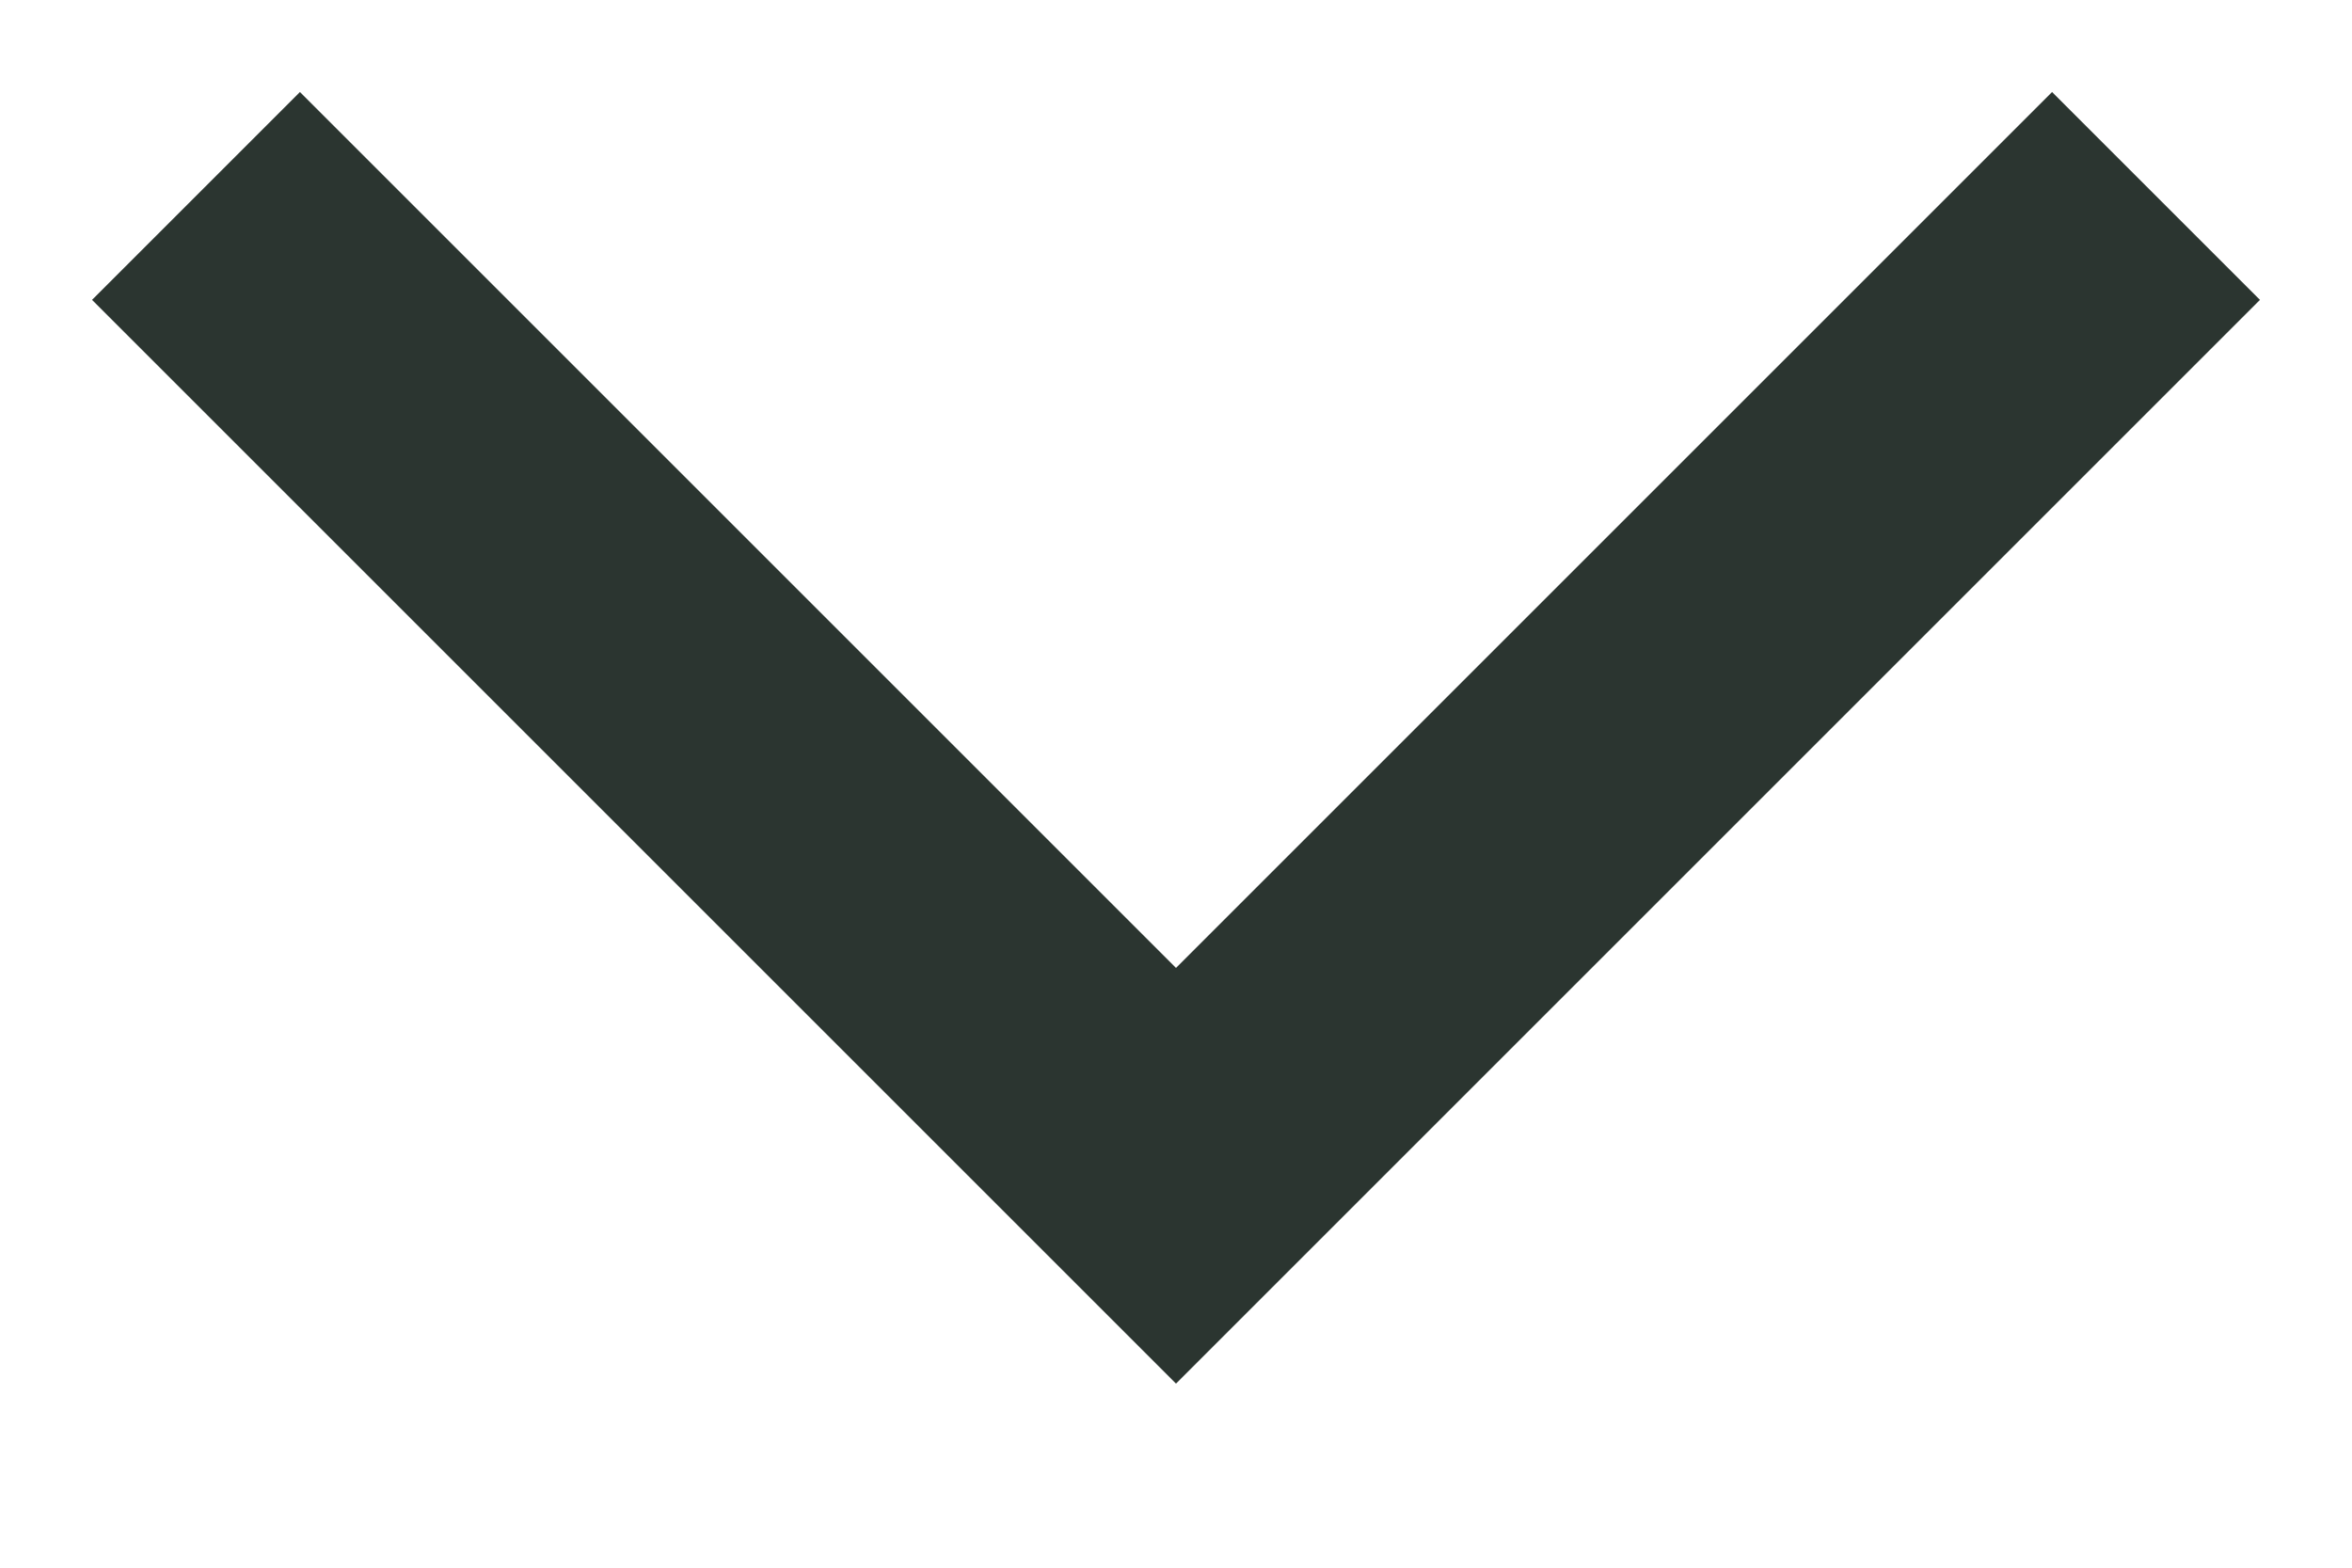
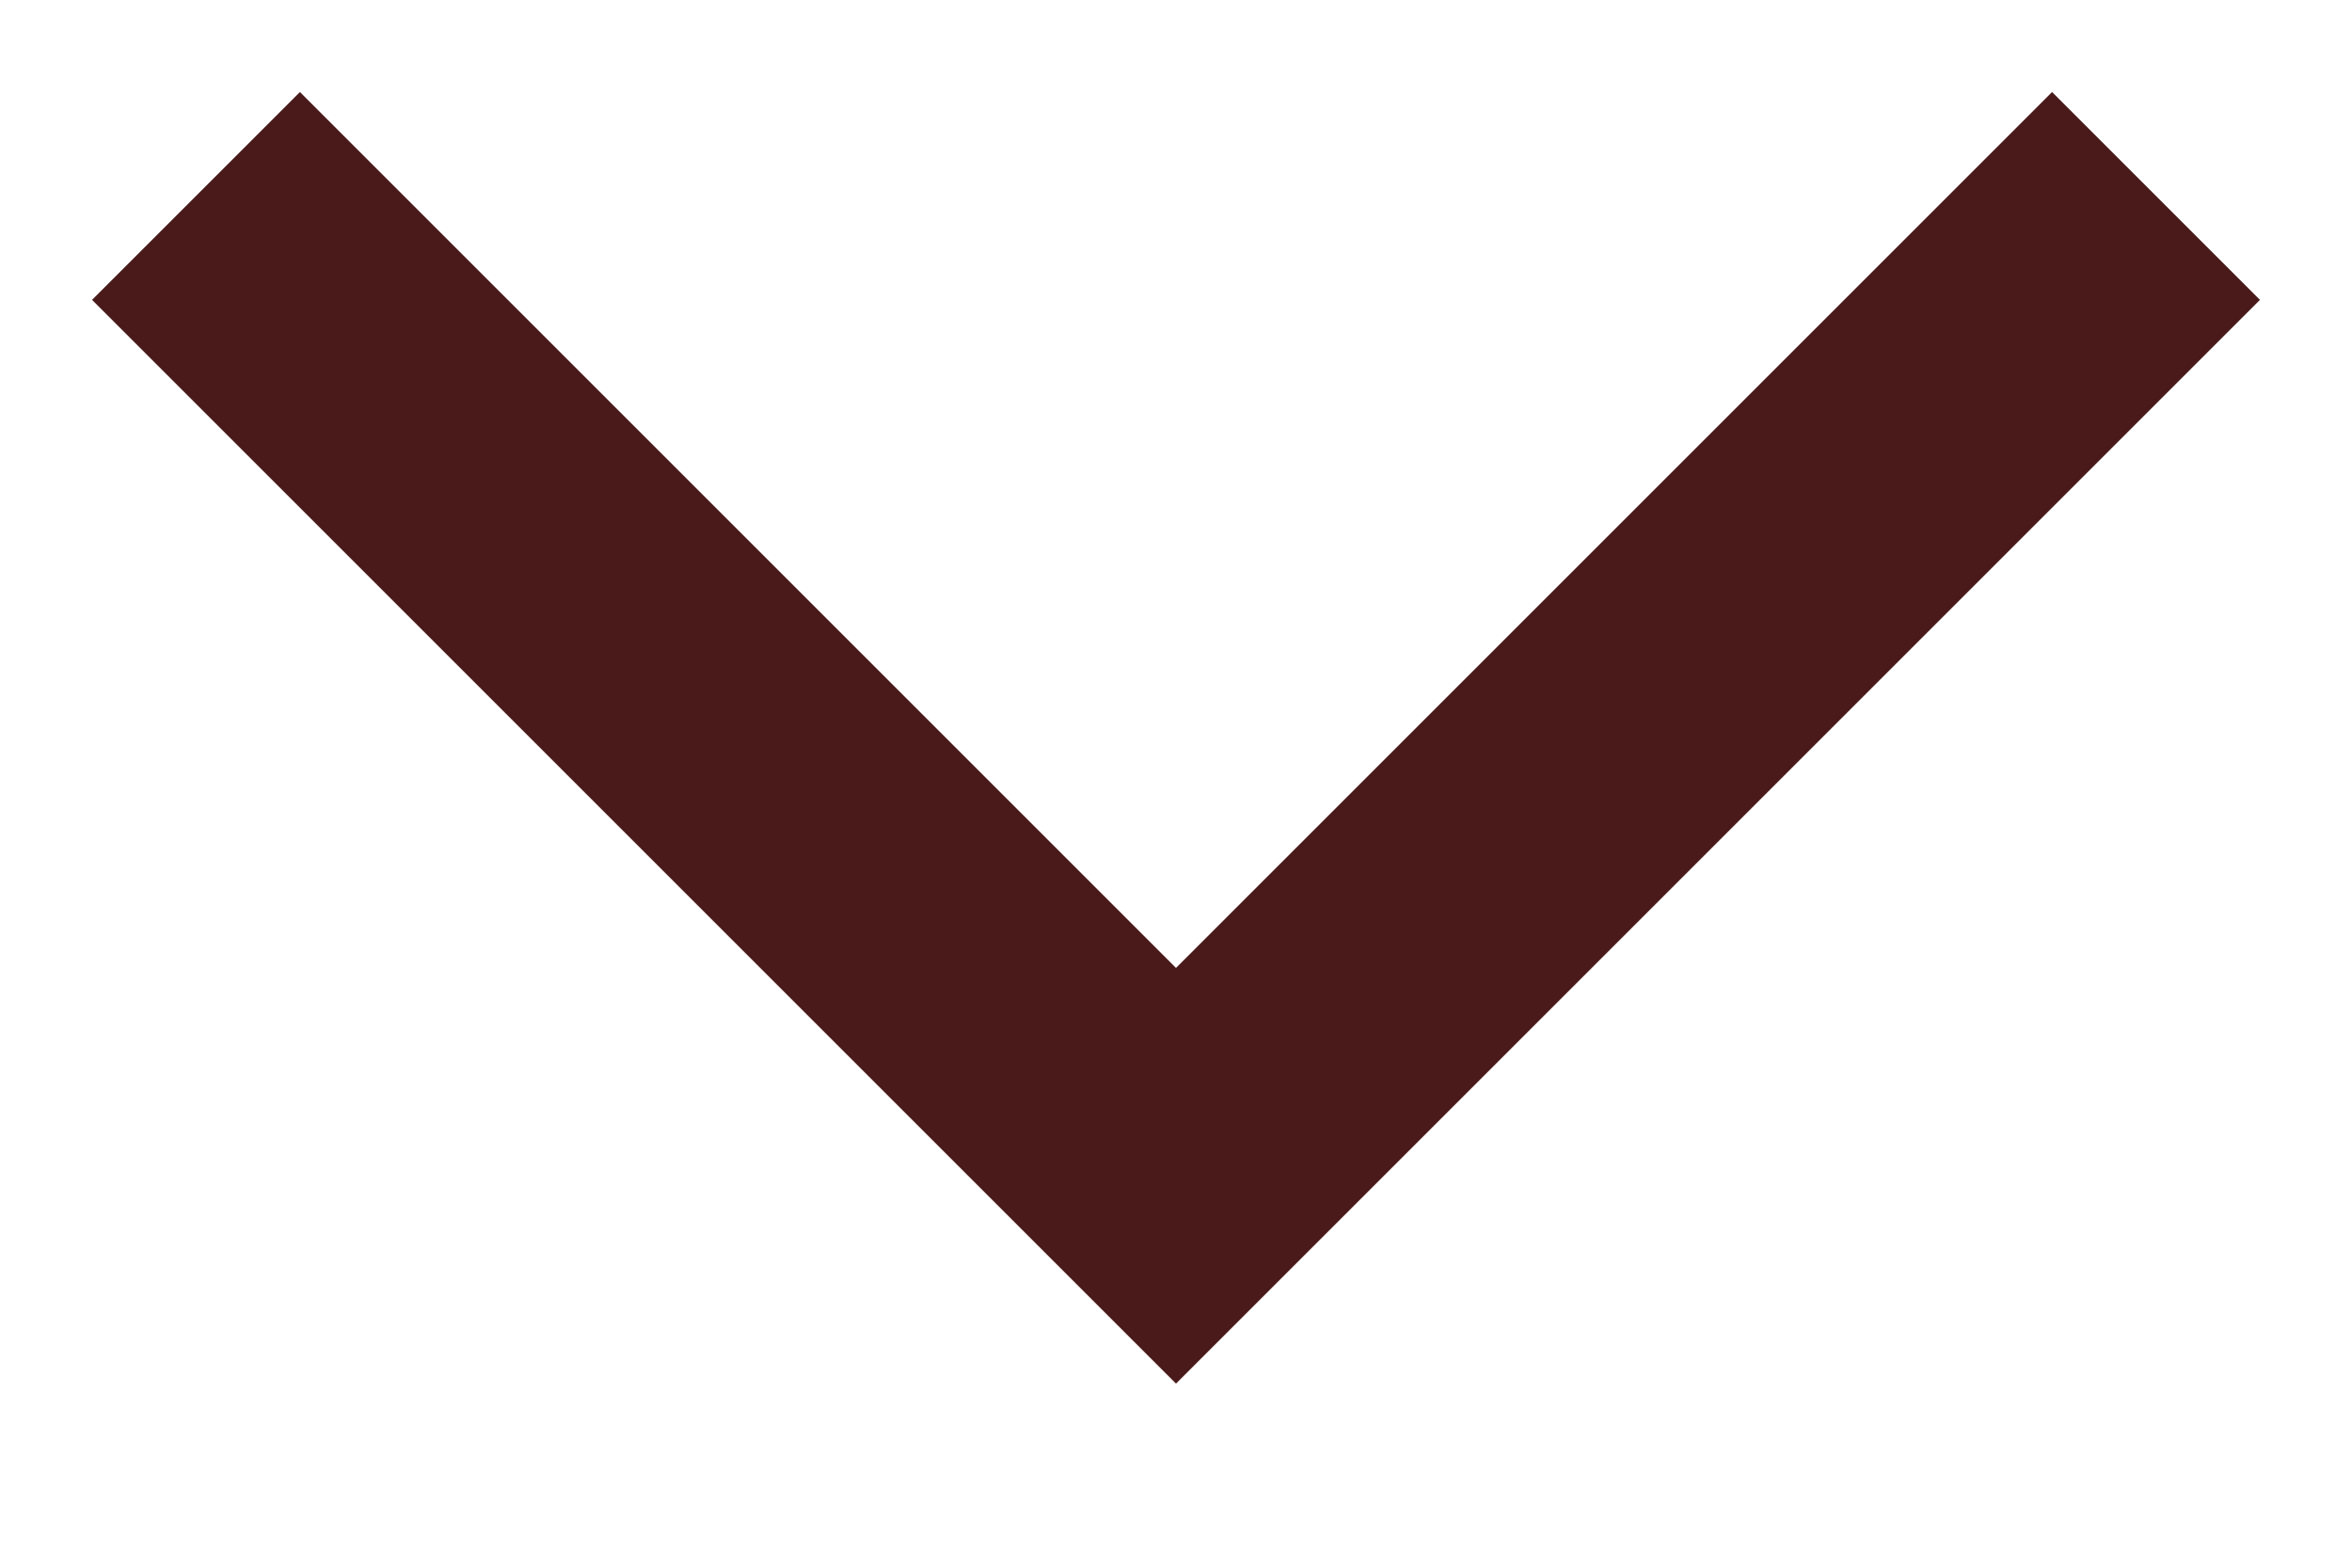
<svg xmlns="http://www.w3.org/2000/svg" width="12" height="8" viewBox="0 0 12 8" fill="none" data-v-5cdb1c95="">
-   <path d="M1 1L6 6L11 1" stroke="#2B3530" stroke-width="1.5px" data-v-5cdb1c95="" fill="none" />
+   <path d="M1 1L6 6L11 1" stroke="#4a1a1a" stroke-width="1.5px" data-v-5cdb1c95="" fill="none" />
</svg>
